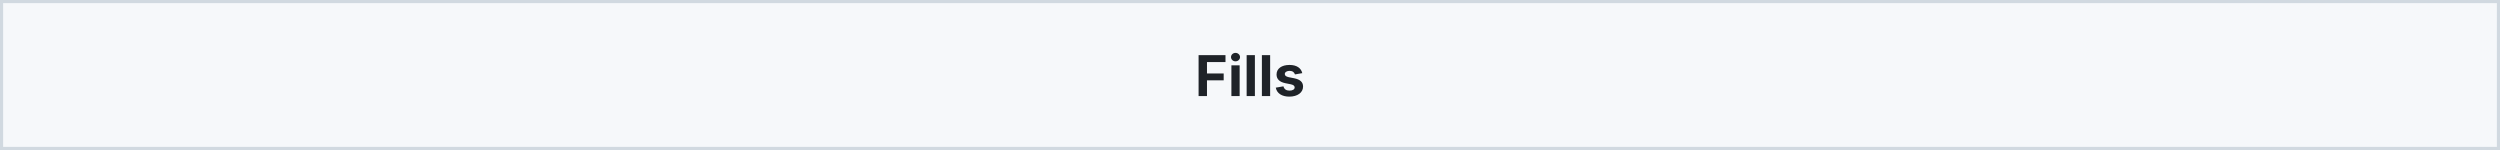
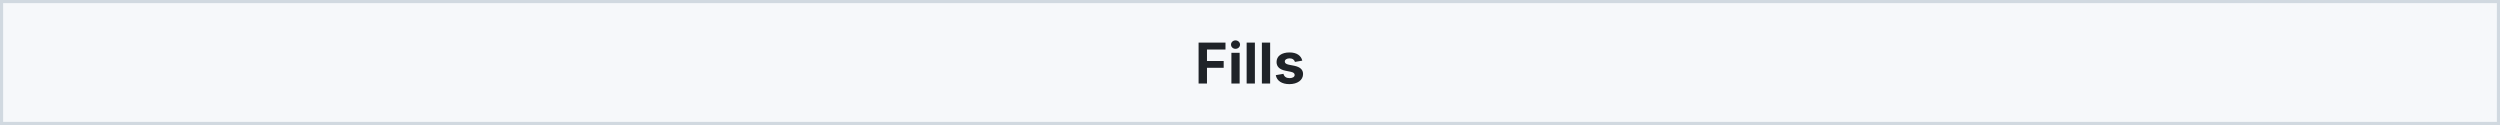
- <svg xmlns="http://www.w3.org/2000/svg" width="800" height="48" viewBox="0 0 800 48" role="img" aria-labelledby="title">
+ <svg xmlns="http://www.w3.org/2000/svg" width="800" height="40" viewBox="0 0 800 40" role="img" aria-labelledby="title">
  <rect width="100%" height="100%" fill="#f6f8fa" />
  <text x="50%" y="50%" text-anchor="middle" dominant-baseline="middle" font-family="-apple-system, BlinkMacSystemFont, 'Segoe UI', sans-serif" font-size="18" font-weight="700" fill="#1f2328">
    Fills
  </text>
-   <rect x="0.5" y="0.5" width="799" height="47" fill="none" stroke="#d1d9e0" stroke-width="1" />
+   <rect x="0.5" y="0.5" width="799" height="39" fill="none" stroke="#d1d9e0" stroke-width="1" vector-effect="non-scaling-stroke" />
</svg>
